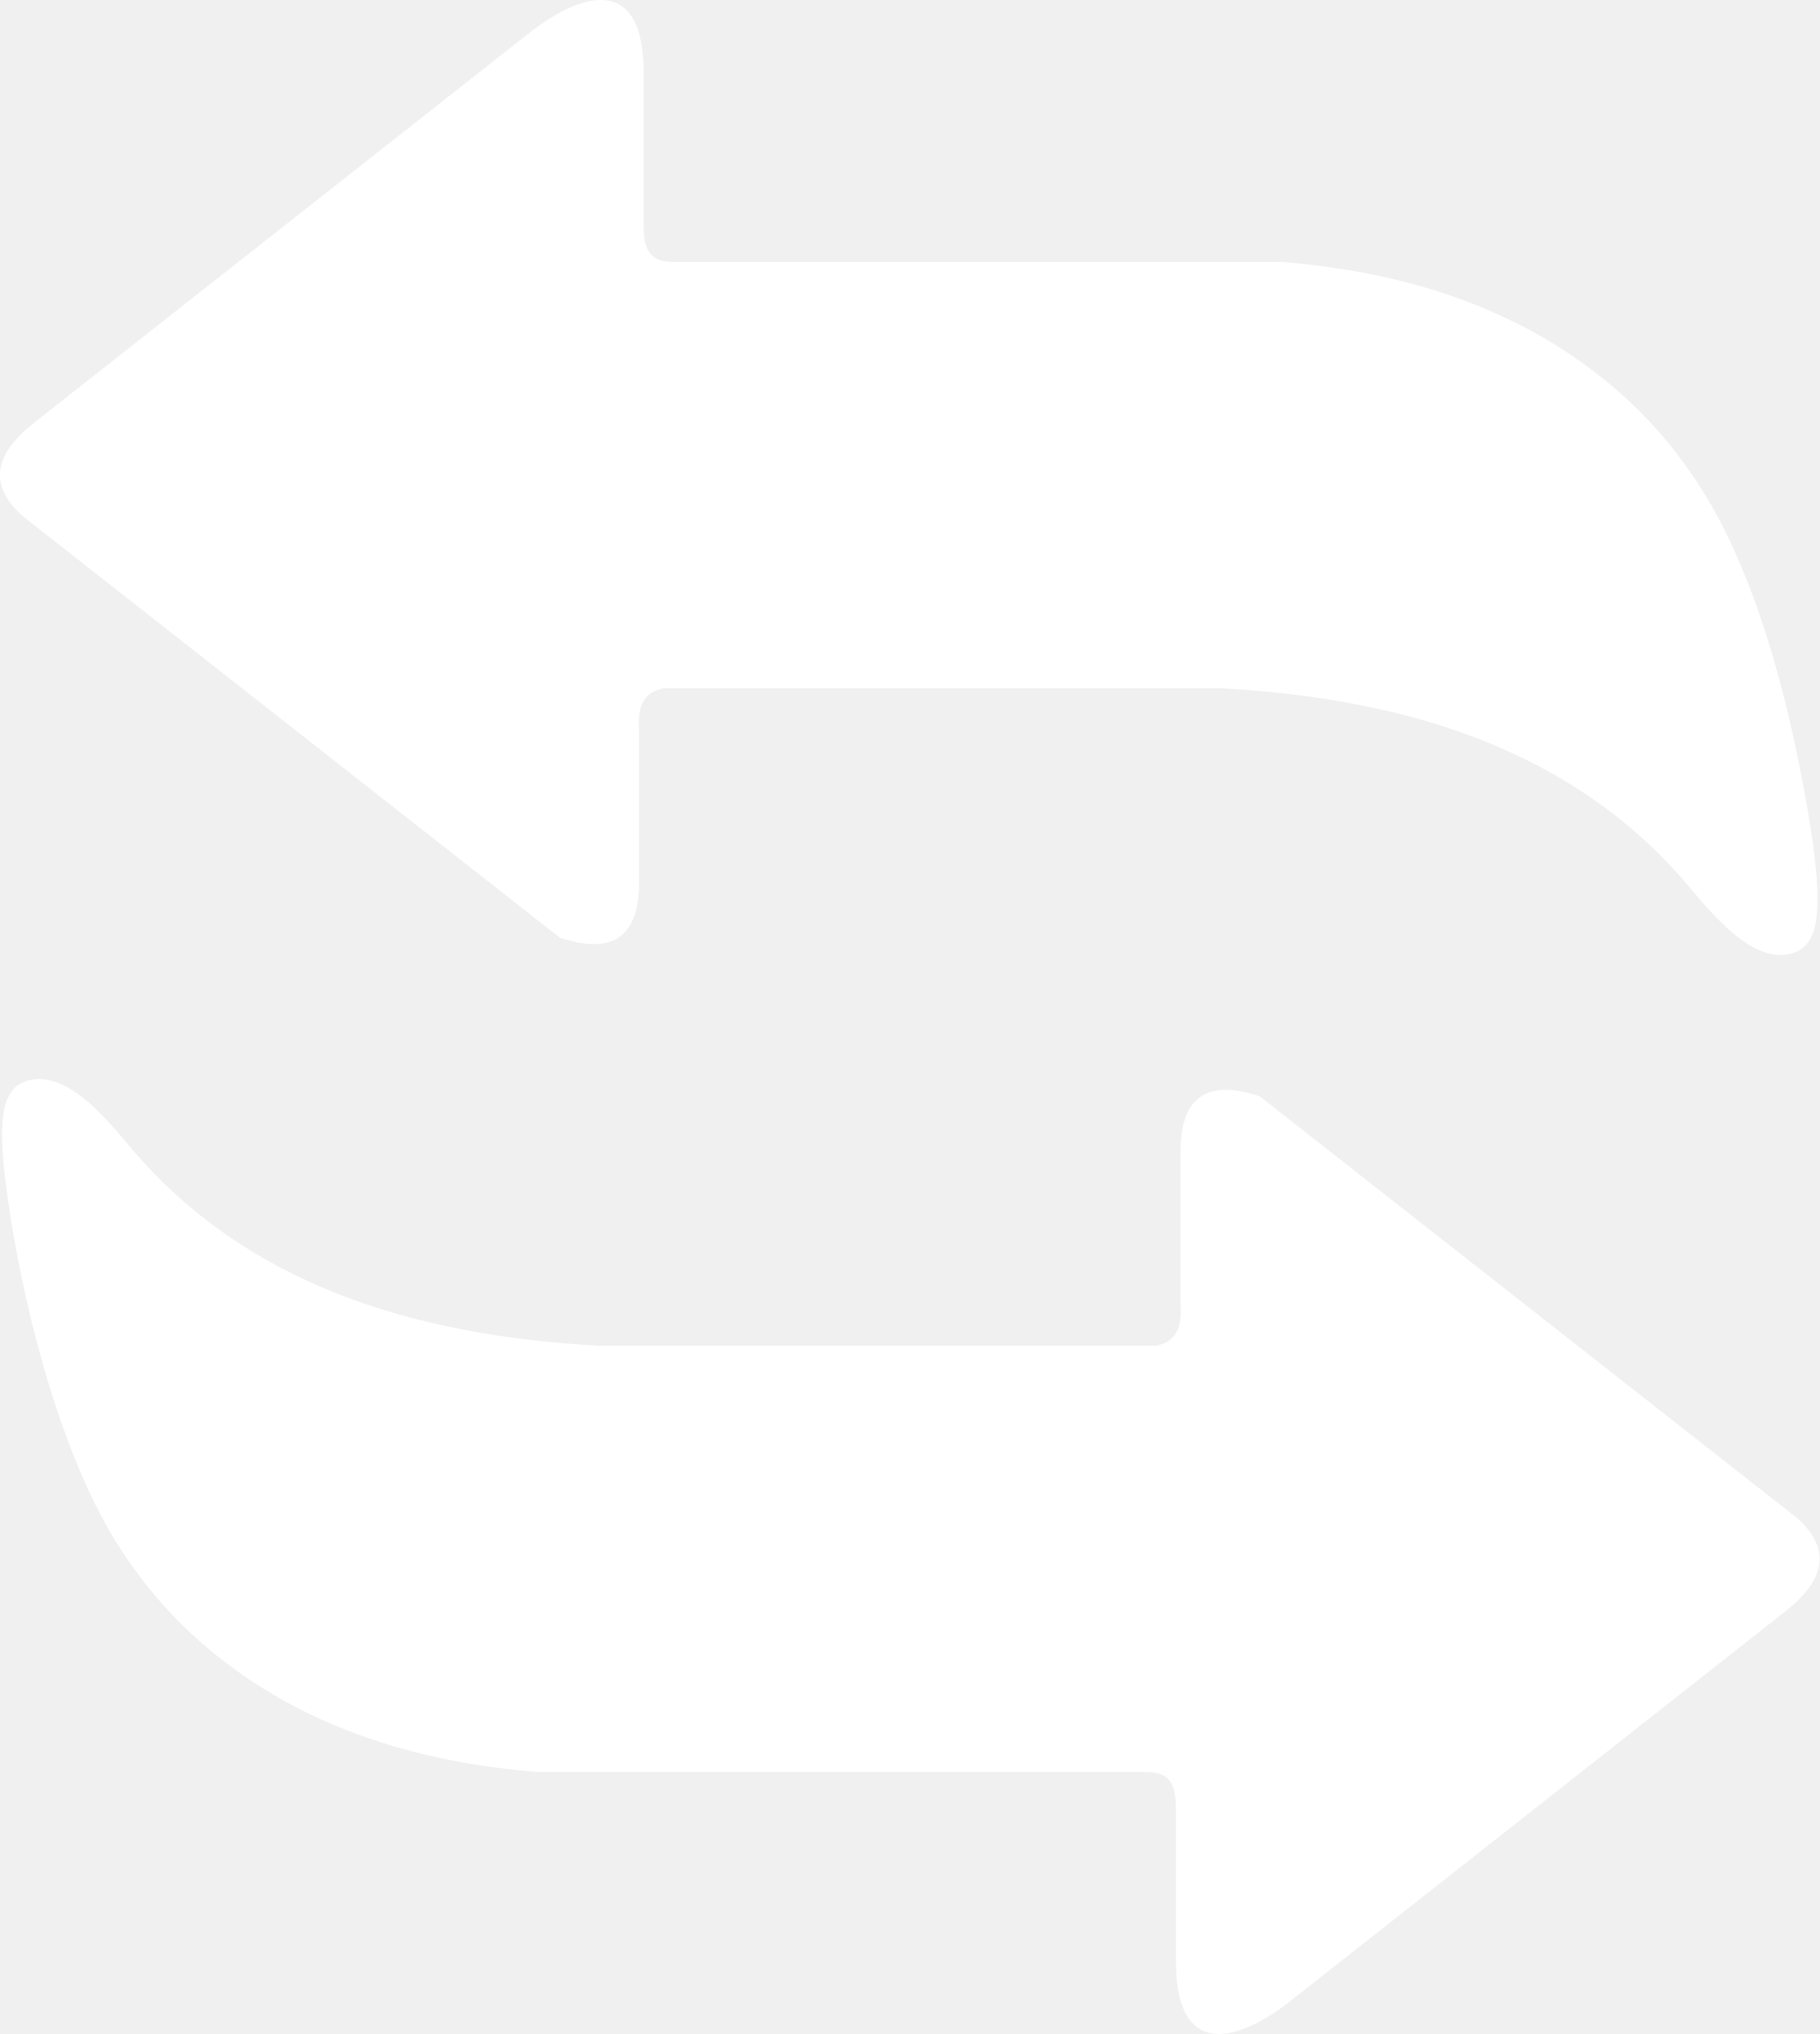
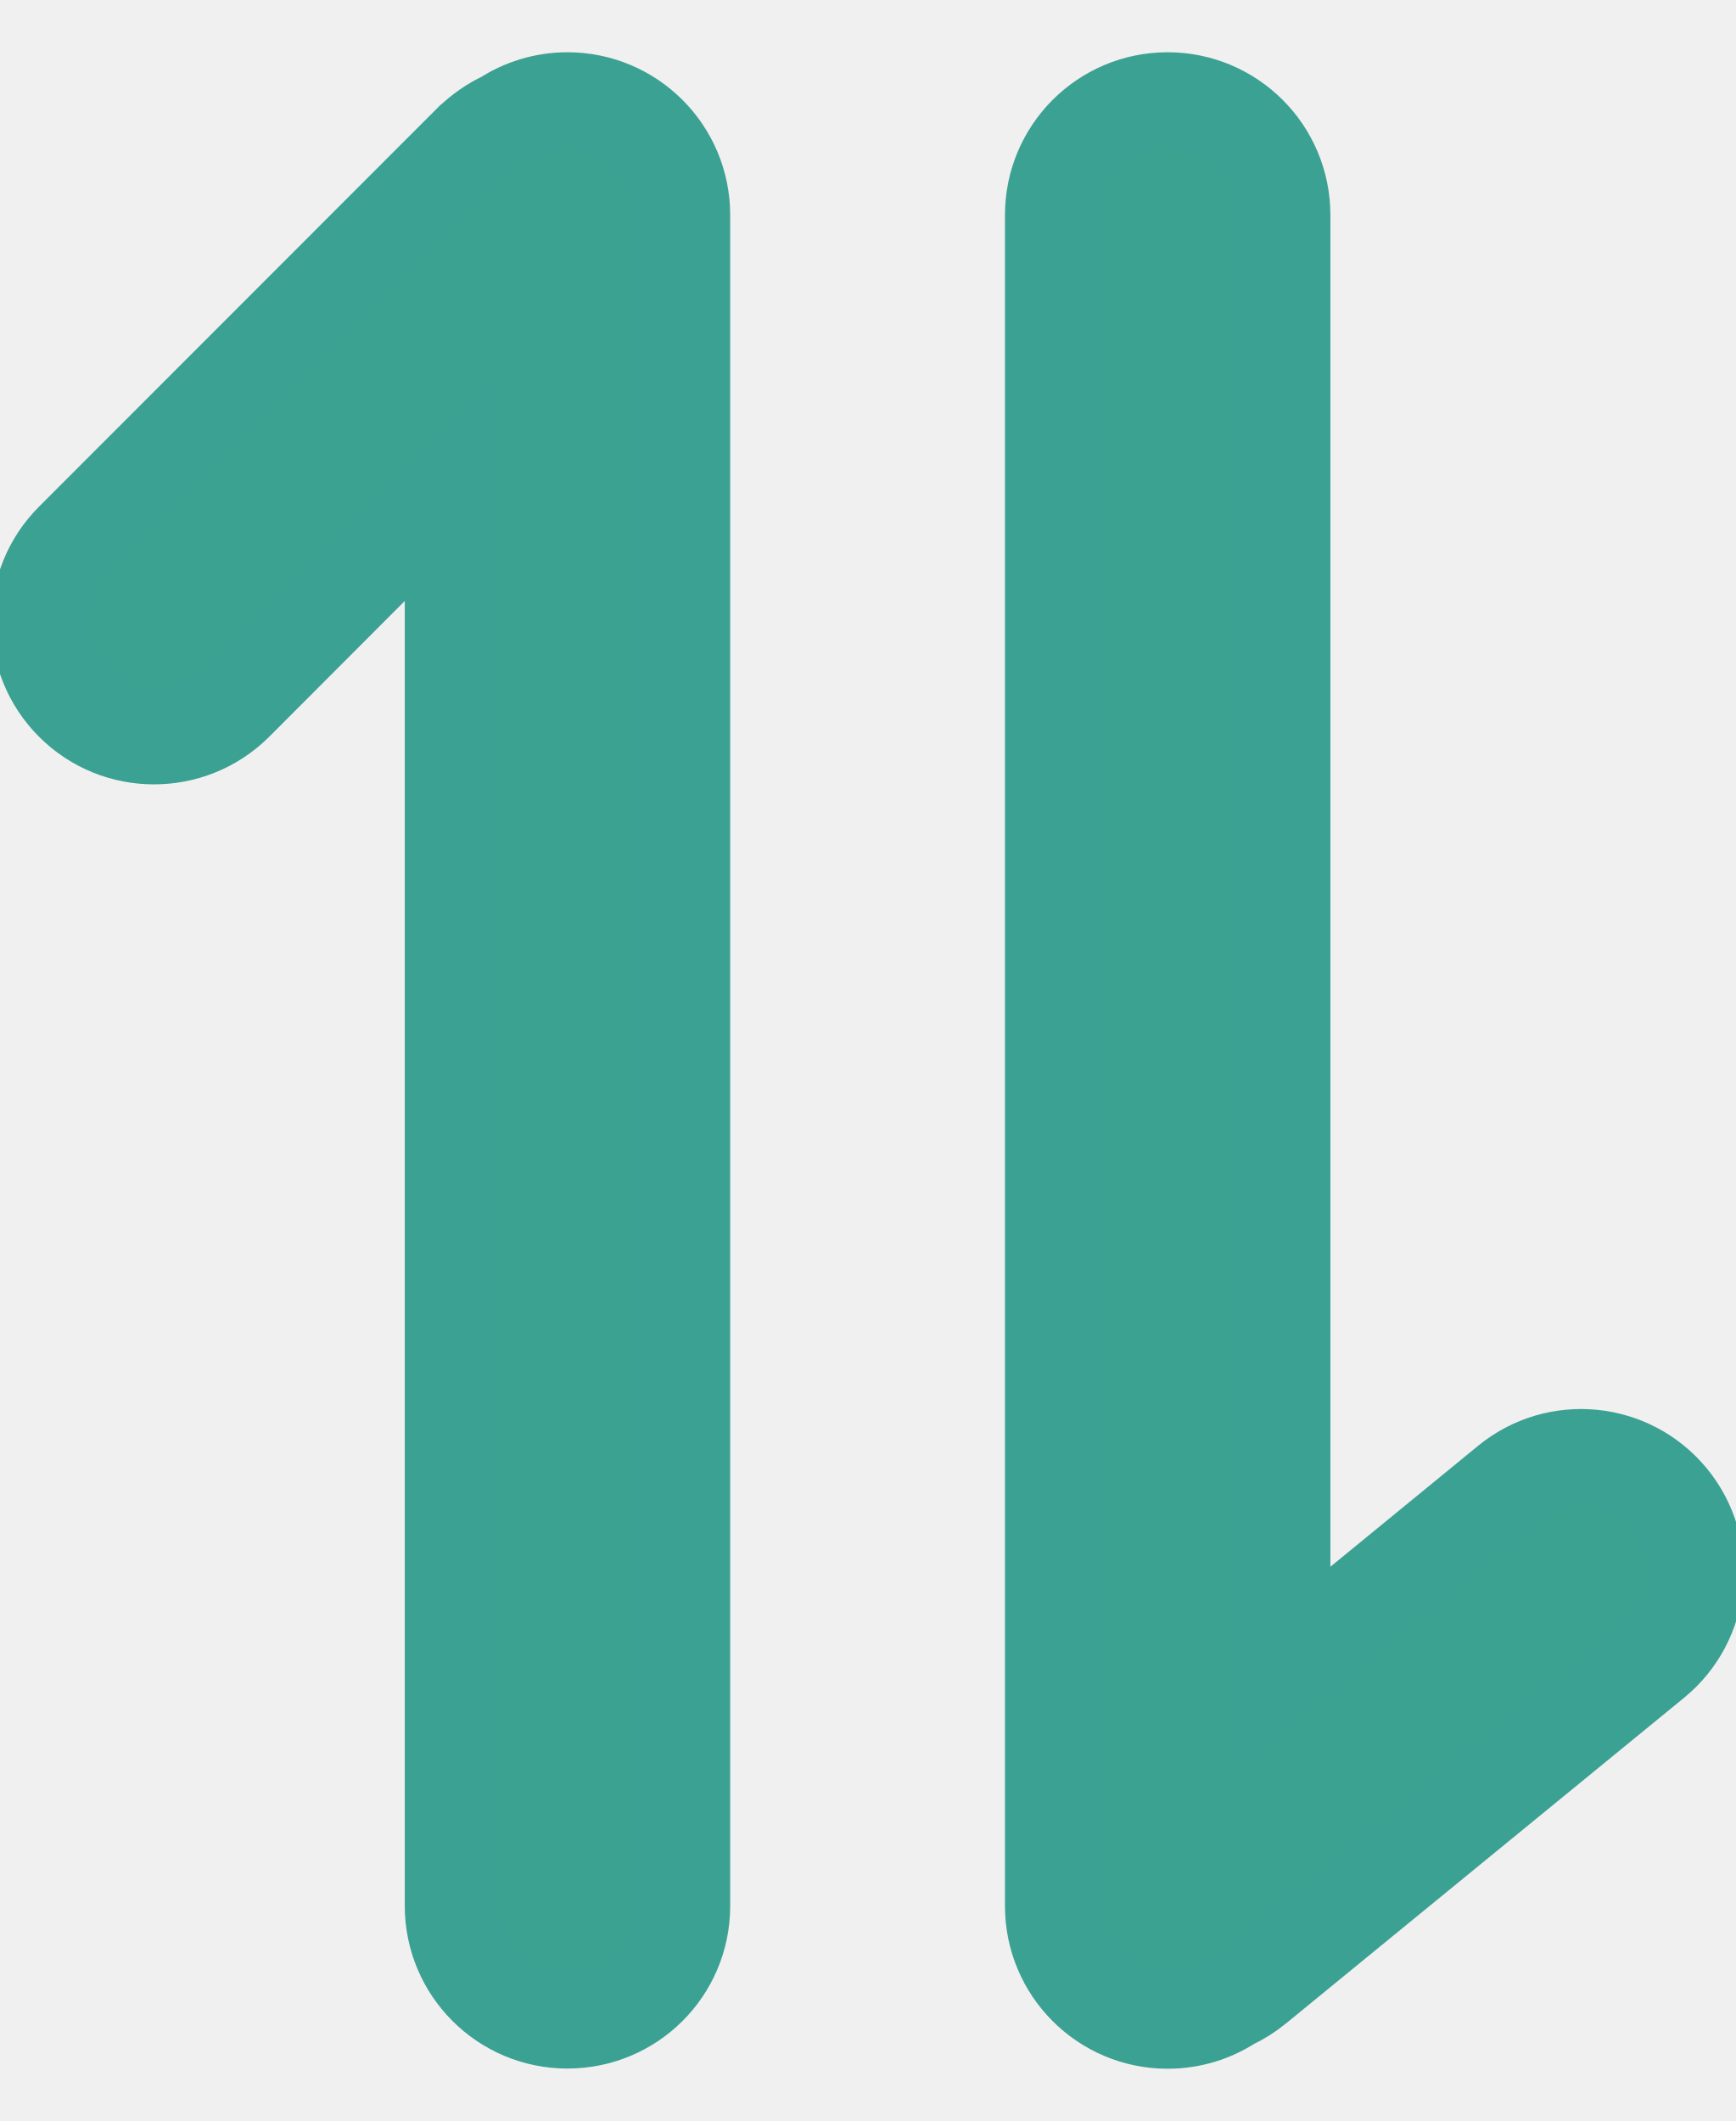
- <svg xmlns="http://www.w3.org/2000/svg" version="1.1" id="Layer_1" x="0px" y="0px" width="109.927px" height="122.881px" viewBox="0 0 109.927 122.881" enable-background="new 0 0 109.927 122.881" xml:space="preserve">
-   <g>
-     <path fill="#ffffff" fill-rule="evenodd" clip-rule="evenodd" d="M38.884,13.221c-0.041,1.756,0.255,2.601,1.781,2.603h36.71 c6.647,0.521,12.596,2.272,17.625,5.684c3.492,2.369,6.04,5.183,7.963,8.302c3.412,5.537,5.34,13.521,6.384,19.967 c0.45,2.787,0.661,5.392,0.18,6.6c-0.228,0.569-0.565,0.953-1.023,1.135c-2.524,1.011-5.192-2.464-6.614-4.127 c-6.77-7.918-16.61-11.194-28.212-11.809h-33.56c-1.201,0.208-1.627,1.096-1.507,2.466v9.451c-0.07,3.141-1.654,4.21-4.794,3.15 L4.92,33.966l-2.842-2.231l-0.727-0.57c-2.323-2.089-1.368-3.991,0.717-5.633l2.206-1.736L31.964,1.999 c3.379-2.661,6.92-3.373,6.92,2.362V13.221L38.884,13.221z M71.042,109.66c0.041-1.757-0.254-2.602-1.78-2.604h-36.71 c-6.647-0.521-12.596-2.271-17.625-5.684c-3.514-2.384-6.072-5.217-7.998-8.358c-3.485-5.686-5.757-14.941-6.591-21.583 c-0.266-2.119-0.321-3.966,0.063-4.927c0.227-0.569,0.565-0.953,1.022-1.136c2.524-1.011,5.192,2.464,6.614,4.127 c6.771,7.918,16.611,11.194,28.213,11.809h33.56c1.2-0.207,1.627-1.096,1.507-2.466v-9.451c0.07-3.141,1.654-4.21,4.794-3.15 l28.896,22.677l2.843,2.231l0.727,0.57c2.323,2.089,1.367,3.991-0.718,5.633l-2.205,1.736l-27.689,21.797 c-3.38,2.661-6.921,3.373-6.921-2.362V109.66L71.042,109.66z" />
-   </g>
+ <svg xmlns="http://www.w3.org/2000/svg" width="18" height="22" viewBox="0 0 18 22" fill="none">
+   <path d="M4.891 1.474L4.891 1.474L4.888 1.476L0.759 5.608C0.527 5.84 0.411 6.144 0.411 6.448C0.411 6.753 0.527 7.057 0.759 7.289C1.222 7.752 1.973 7.751 2.438 7.289L2.439 7.288L4.698 5.025L4.698 19.768C4.698 20.424 5.229 20.956 5.885 20.956C6.541 20.956 7.073 20.427 7.073 19.77L7.073 2.23C7.073 1.574 6.541 1.042 5.885 1.042C5.645 1.042 5.421 1.114 5.235 1.236C5.107 1.294 4.991 1.377 4.891 1.474ZM13.019 20.603L13.021 20.601L17.151 17.222L17.151 17.222C17.658 16.806 17.733 16.058 17.317 15.55C16.901 15.043 16.153 14.968 15.646 15.384L15.646 15.384L13.298 17.307V2.23C13.298 1.574 12.766 1.042 12.11 1.042C11.454 1.042 10.923 1.574 10.923 2.23V19.77C10.923 20.426 11.454 20.958 12.11 20.958C12.351 20.958 12.575 20.886 12.761 20.764C12.854 20.721 12.941 20.666 13.019 20.603L13.019 20.603Z" fill="#3BA292" stroke="#3BA192" strokeWidth="0.5" />
</svg>
